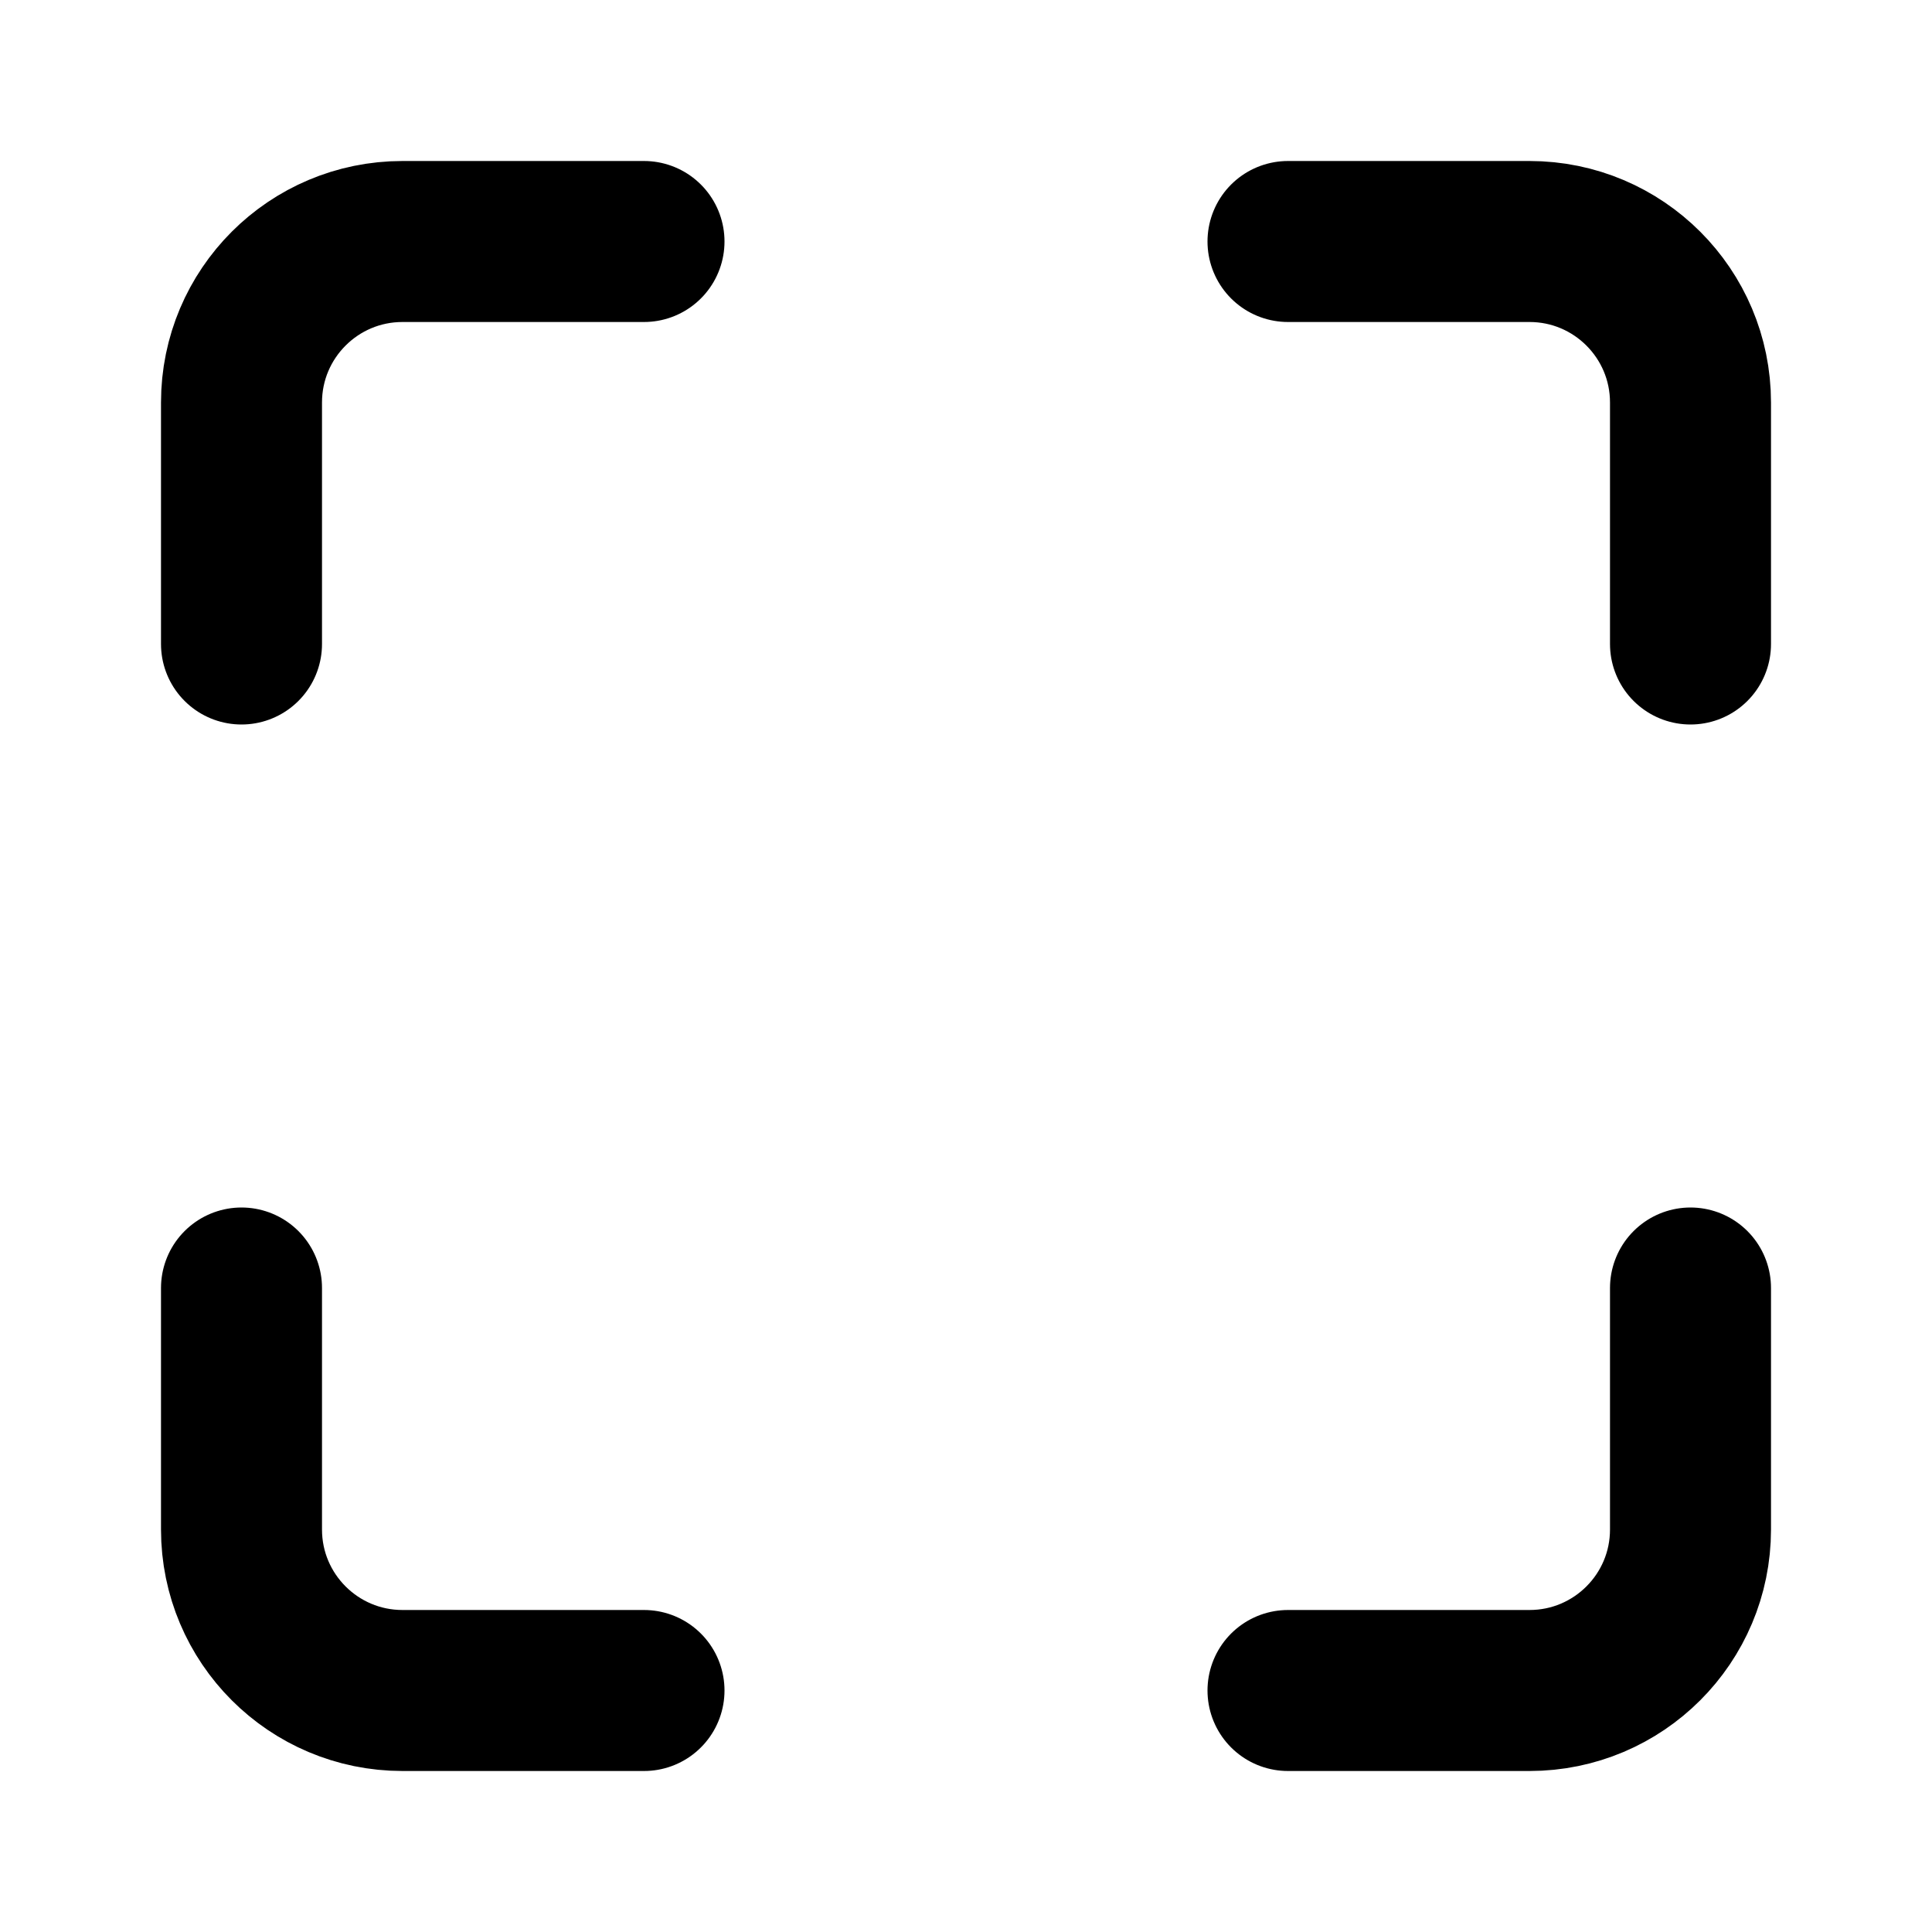
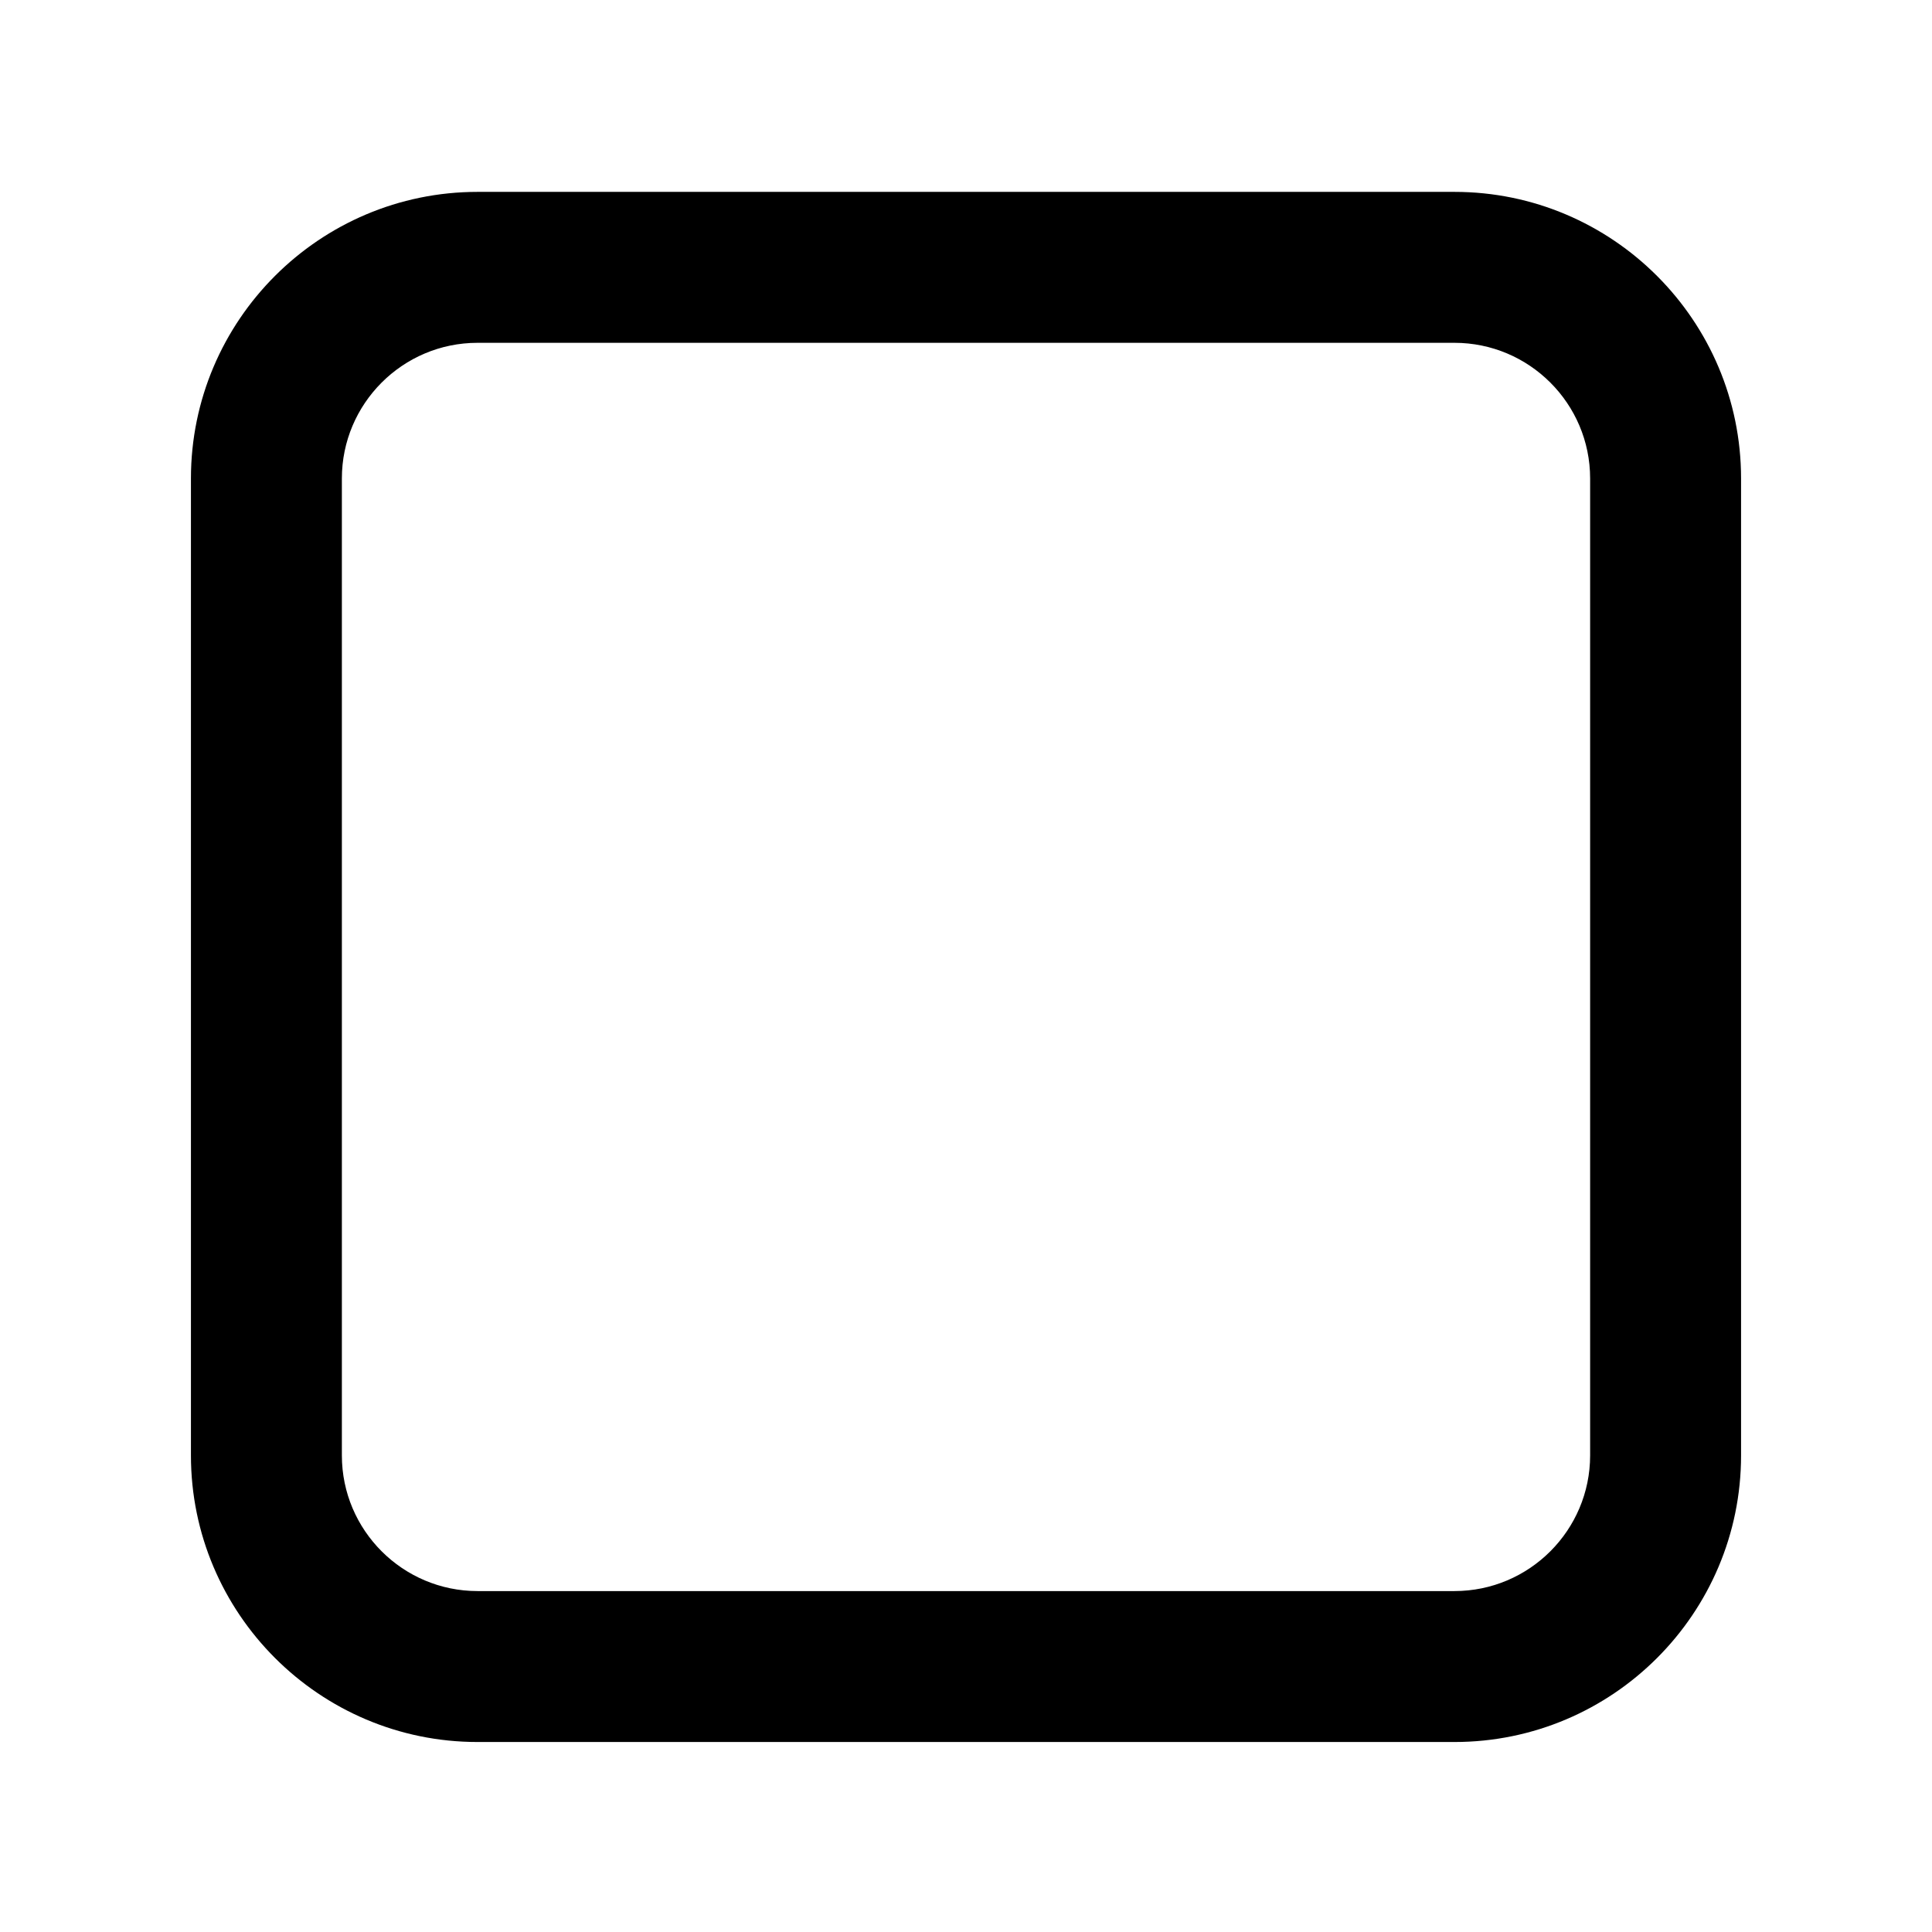
- <svg xmlns="http://www.w3.org/2000/svg" width="24" height="24" viewBox="0 0 24 24" fill="none" stroke="currentColor" stroke-width="2" stroke-linecap="round" stroke-linejoin="round">
-   <path d="M8 3H5a2 2 0 0 0-2 2v3m18 0V5a2 2 0 0 0-2-2h-3m0 18h3a2 2 0 0 0 2-2v-3M3 16v3a2 2 0 0 0 2 2h3" />
+ <svg xmlns="http://www.w3.org/2000/svg" t="1773986728397" class="icon" viewBox="0 0 1024 1024" version="1.1" width="32" height="32">
+   <path d="M770.9 923.3H253.1c-83.8 0-151.9-68.2-151.9-151.9V253.6c0-83.8 68.2-151.9 151.9-151.9h517.8c83.8 0 151.9 68.2 151.9 151.9v517.8c0 83.8-68.1 151.9-151.9 151.9zM253.1 181.7c-39.7 0-71.9 32.3-71.9 71.9v517.8c0 39.7 32.3 71.9 71.9 71.9h517.8c39.7 0 71.9-32.3 71.9-71.9V253.6c0-39.7-32.3-71.9-71.9-71.9H253.1z" fill="currentColor" />
</svg>
